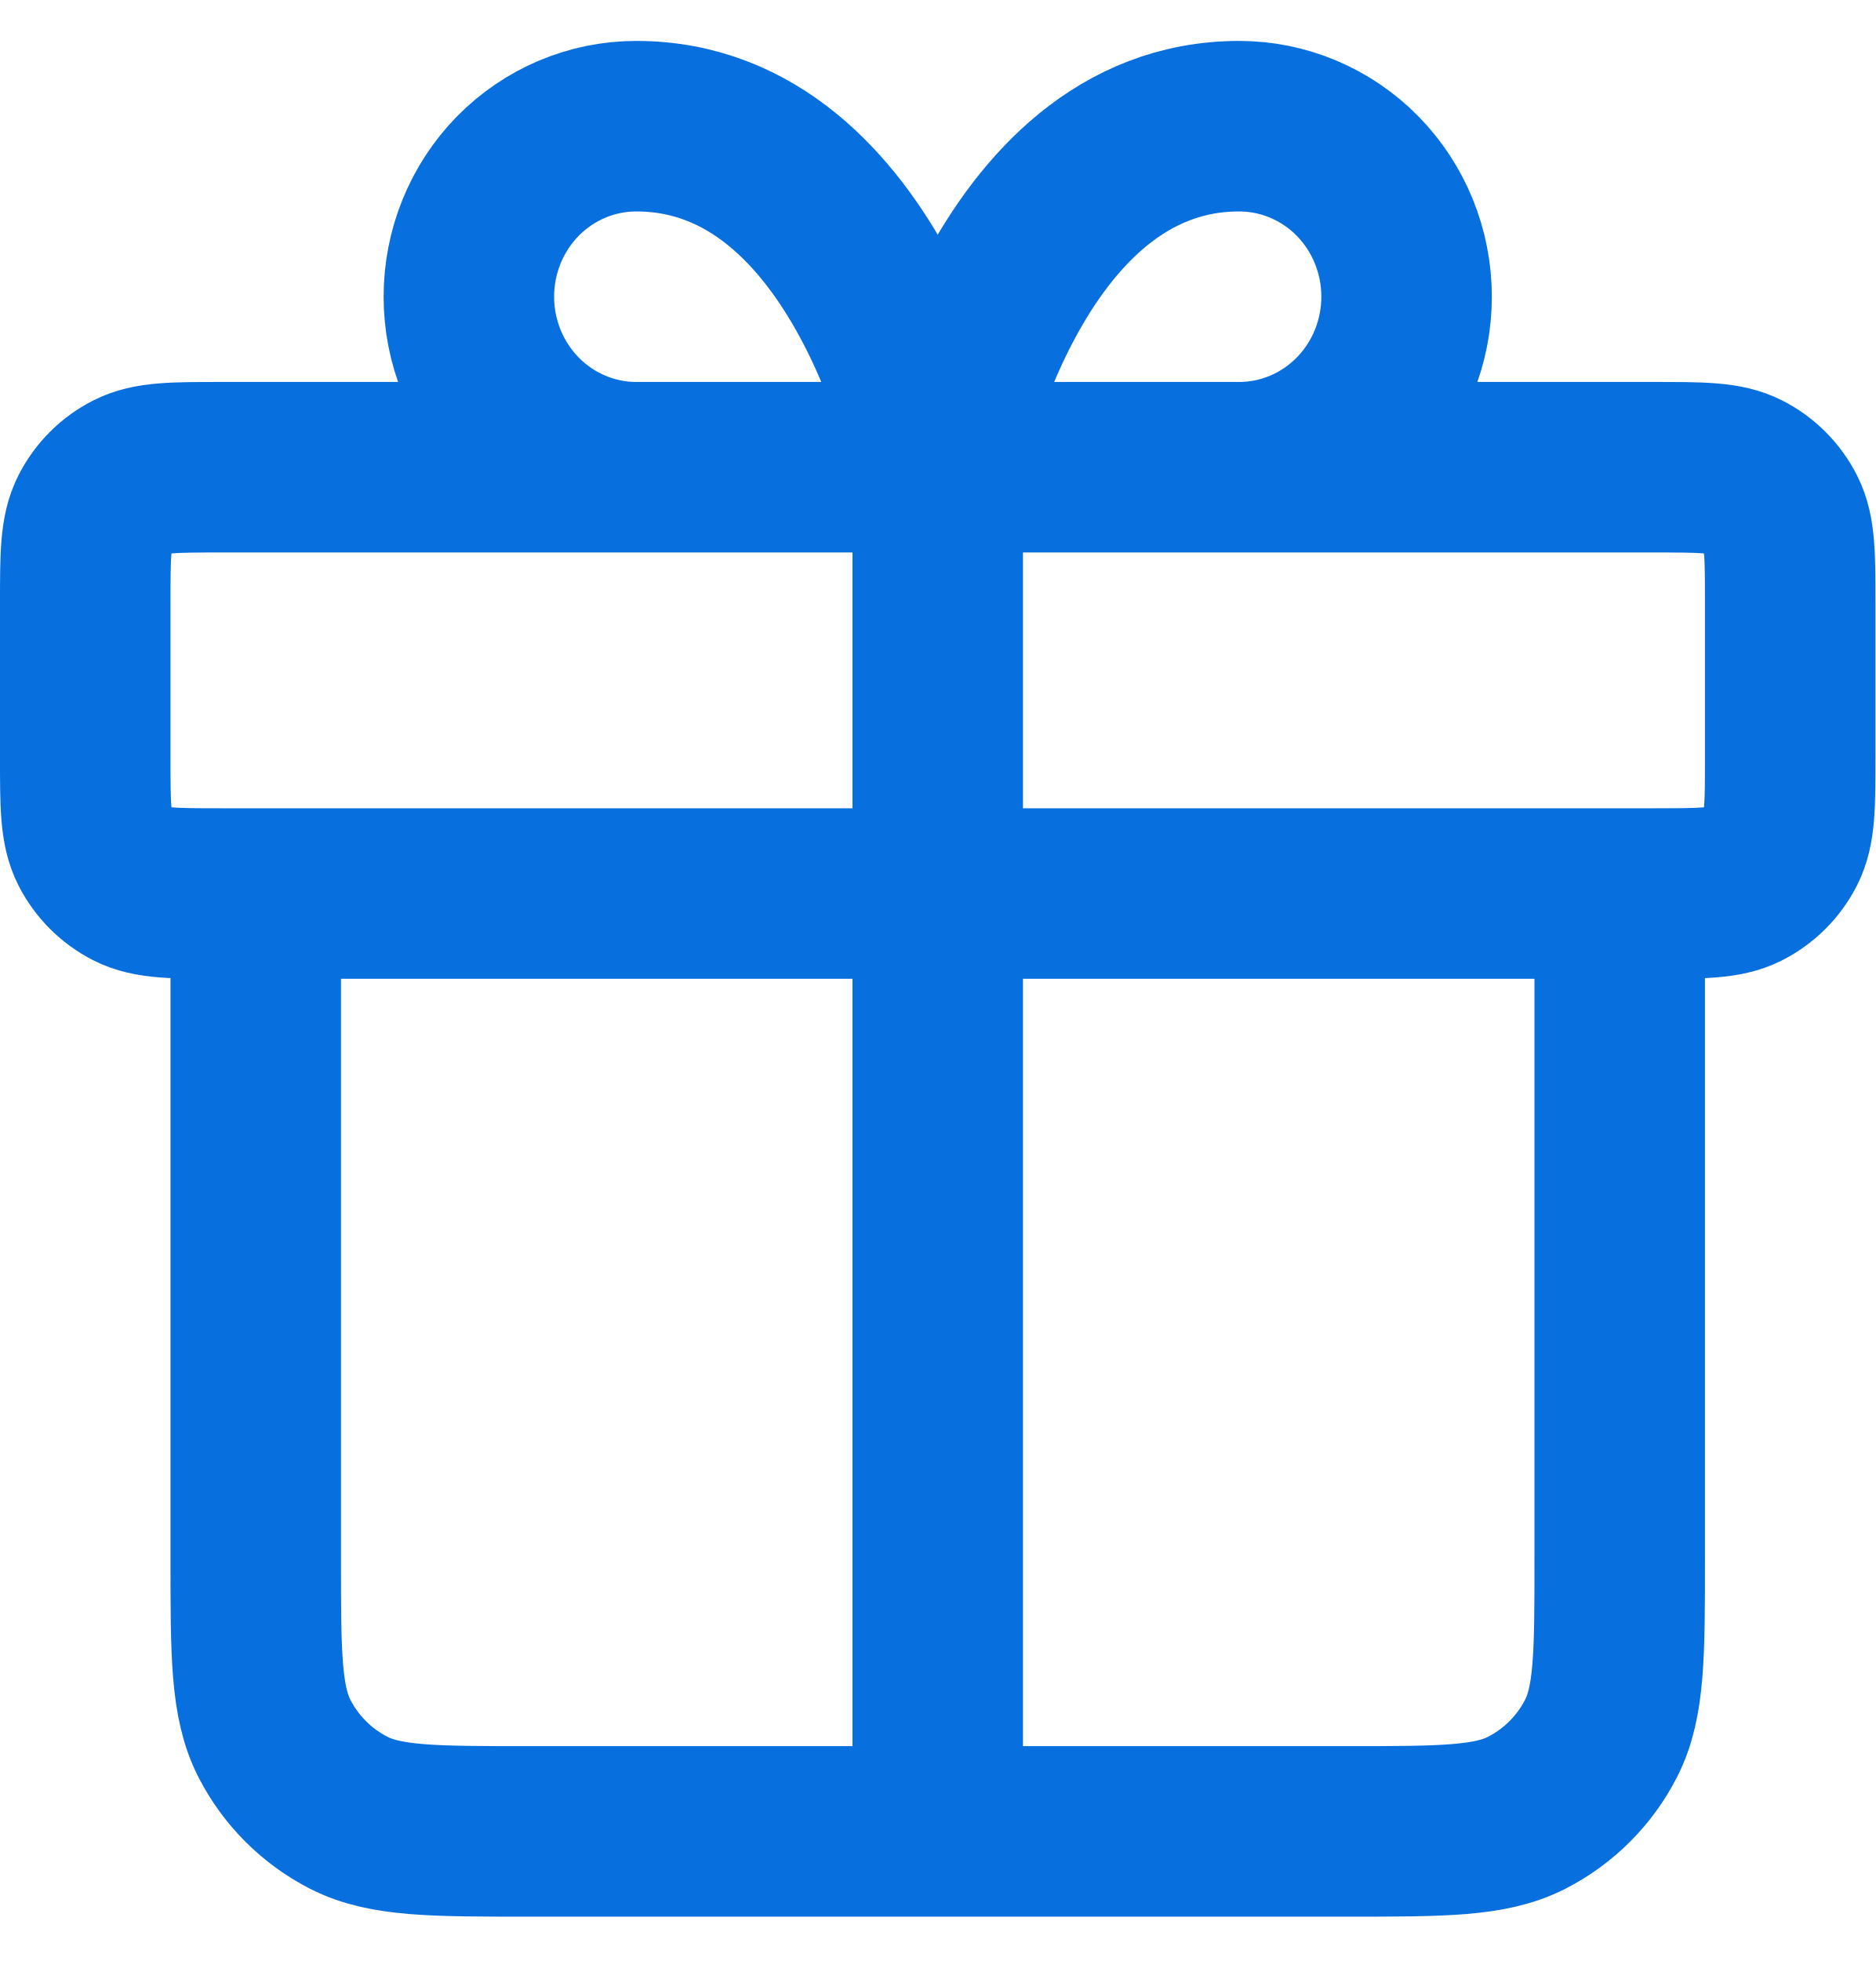
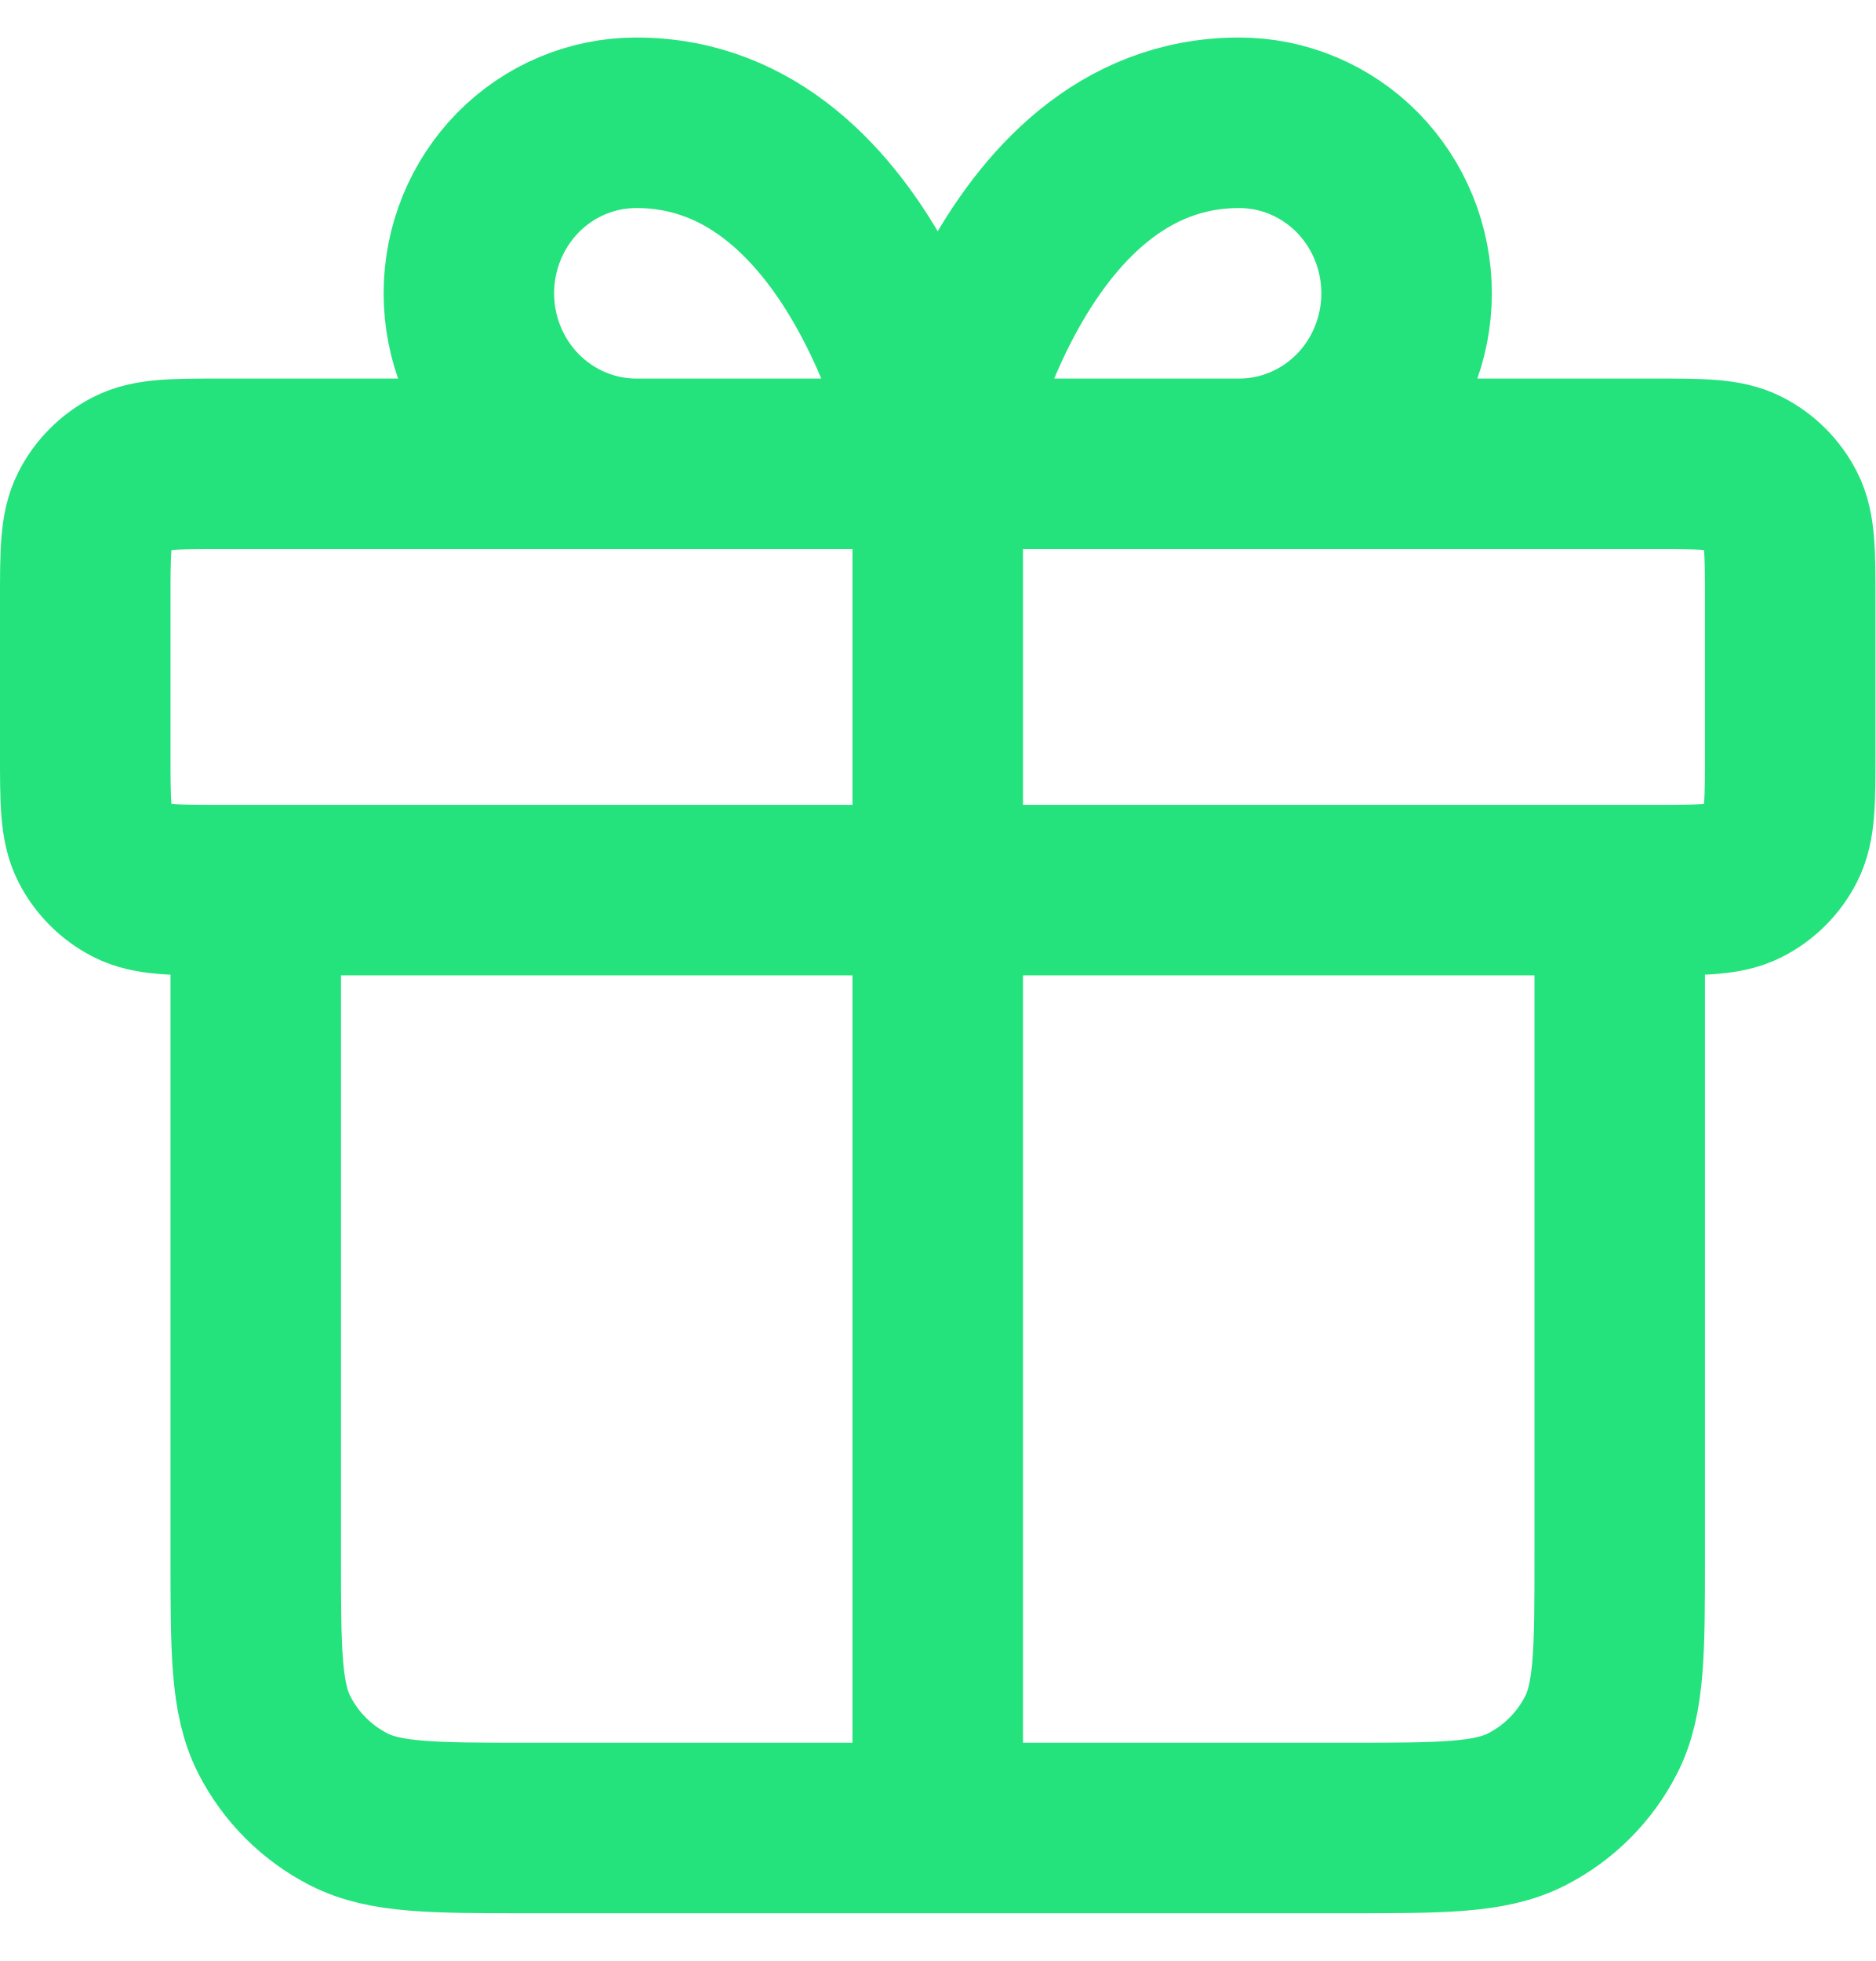
<svg xmlns="http://www.w3.org/2000/svg" width="22" height="23" viewBox="0 0 22 23" fill="none">
-   <path id="Icon" d="M11 5.48V21.48M11 5.48H7.464C6.943 5.48 6.444 5.269 6.075 4.894C5.707 4.519 5.5 4.01 5.5 3.48C5.5 2.949 5.707 2.44 6.075 2.065C6.444 1.69 6.943 1.48 7.464 1.48C10.214 1.48 11 5.48 11 5.48ZM11 5.48H14.536C15.057 5.48 15.556 5.269 15.925 4.894C16.293 4.519 16.5 4.01 16.5 3.48C16.5 2.949 16.293 2.44 15.925 2.065C15.556 1.69 15.057 1.48 14.536 1.48C11.786 1.48 11 5.48 11 5.48ZM19 10.48V18.28C19 19.4 19 19.96 18.782 20.388C18.59 20.764 18.284 21.07 17.908 21.262C17.48 21.48 16.92 21.48 15.8 21.48L6.2 21.48C5.08 21.48 4.52 21.48 4.092 21.262C3.716 21.07 3.41 20.764 3.218 20.388C3 19.96 3 19.4 3 18.28V10.48M1 7.08L1 8.88C1 9.44 1 9.72 1.109 9.934C1.205 10.122 1.358 10.275 1.546 10.371C1.76 10.48 2.04 10.48 2.6 10.48L19.4 10.48C19.96 10.48 20.24 10.48 20.454 10.371C20.642 10.275 20.795 10.122 20.891 9.934C21 9.72 21 9.44 21 8.88V7.08C21 6.52 21 6.24 20.891 6.026C20.795 5.837 20.642 5.684 20.454 5.589C20.24 5.48 19.96 5.48 19.4 5.48L2.6 5.48C2.04 5.48 1.76 5.48 1.546 5.589C1.358 5.684 1.205 5.837 1.109 6.026C1 6.24 1 6.52 1 7.08Z" stroke="#086FDE" stroke-width="2" stroke-linecap="round" stroke-linejoin="round" />
+   <path id="Icon" d="M11 5.44V21.44M11 5.44H7.464C6.943 5.44 6.444 5.229 6.075 4.854C5.707 4.479 5.5 3.97 5.5 3.44C5.5 2.909 5.707 2.401 6.075 2.025C6.444 1.65 6.943 1.44 7.464 1.44C10.214 1.44 11 5.44 11 5.44ZM11 5.44H14.536C15.057 5.44 15.556 5.229 15.925 4.854C16.293 4.479 16.5 3.97 16.5 3.44C16.5 2.909 16.293 2.401 15.925 2.025C15.556 1.65 15.057 1.44 14.536 1.44C11.786 1.44 11 5.44 11 5.44ZM19 10.44V18.24C19 19.36 19 19.92 18.782 20.348C18.59 20.724 18.284 21.03 17.908 21.222C17.48 21.44 16.92 21.44 15.8 21.44L6.2 21.44C5.08 21.44 4.52 21.44 4.092 21.222C3.716 21.03 3.41 20.724 3.218 20.348C3 19.92 3 19.36 3 18.24V10.44M1 7.04L1 8.84C1 9.4 1 9.68 1.109 9.894C1.205 10.082 1.358 10.235 1.546 10.331C1.76 10.44 2.04 10.44 2.6 10.44L19.4 10.44C19.96 10.44 20.24 10.44 20.454 10.331C20.642 10.235 20.795 10.082 20.891 9.894C21 9.68 21 9.4 21 8.84V7.04C21 6.48 21 6.2 20.891 5.986C20.795 5.798 20.642 5.645 20.454 5.549C20.24 5.44 19.96 5.44 19.4 5.44L2.6 5.44C2.04 5.44 1.76 5.44 1.546 5.549C1.358 5.645 1.205 5.798 1.109 5.986C1 6.2 1 6.48 1 7.04Z" stroke="#24E37C" stroke-width="2" stroke-linecap="round" stroke-linejoin="round" />
</svg>
